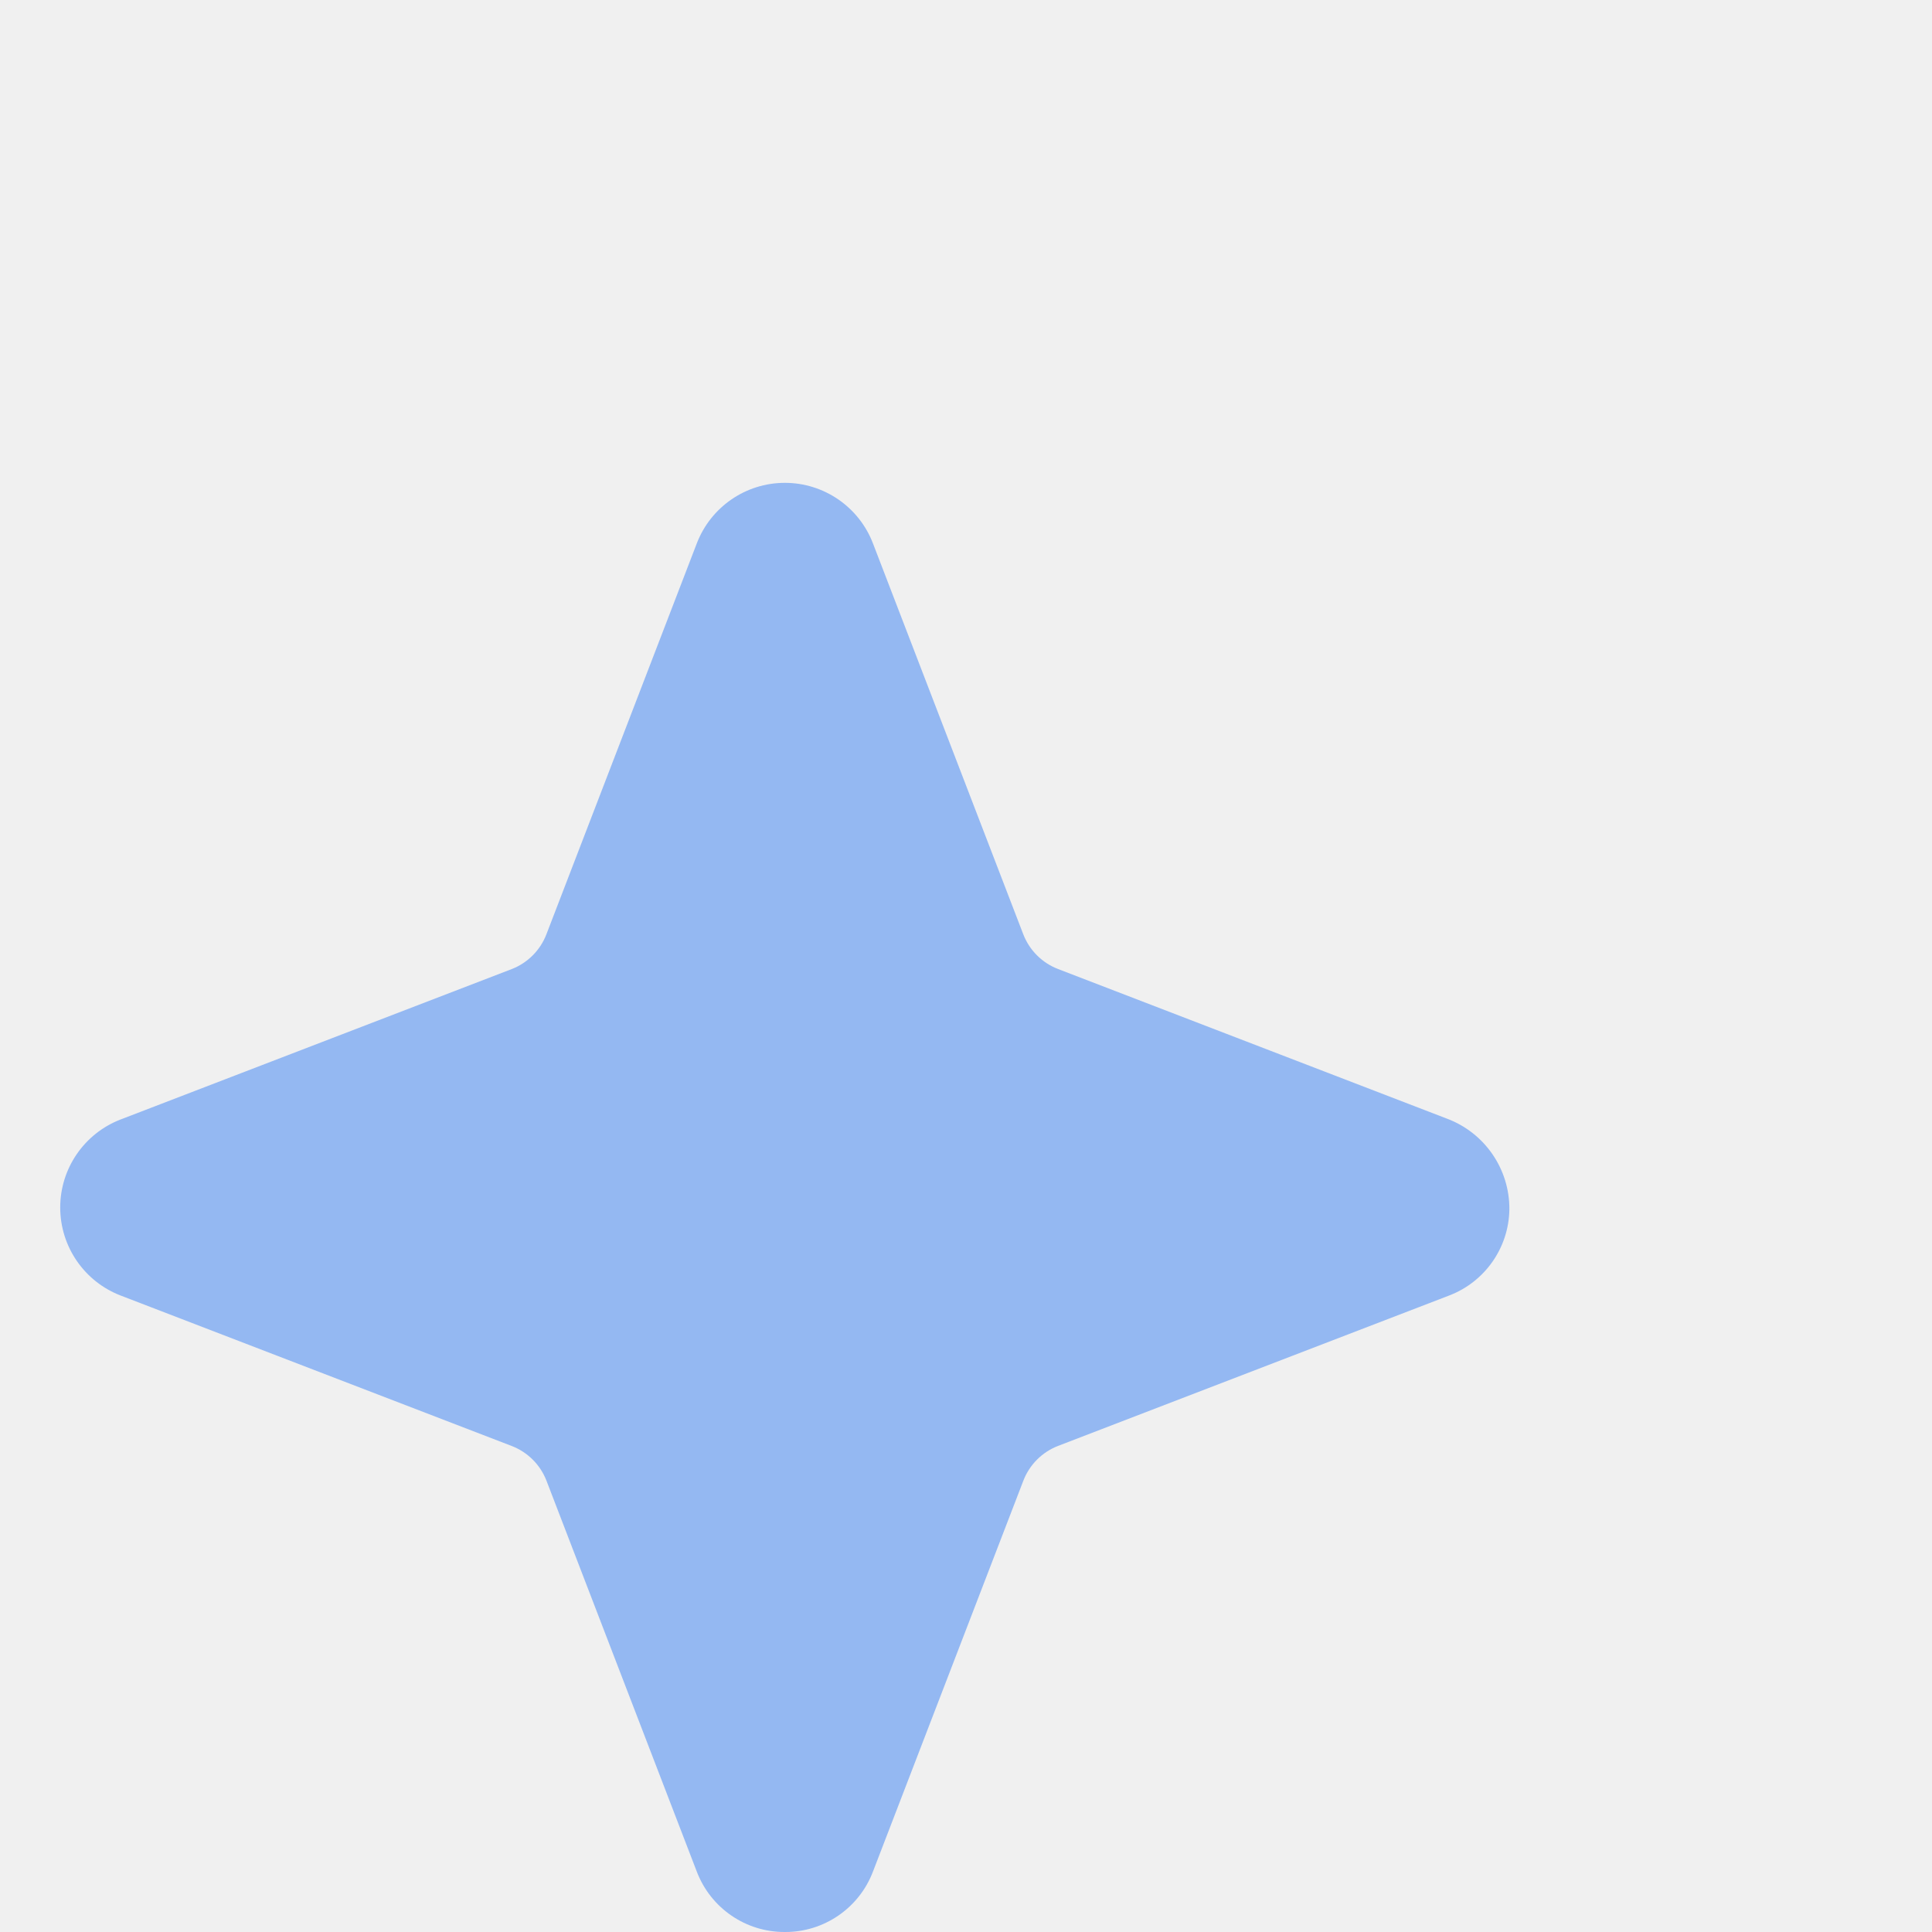
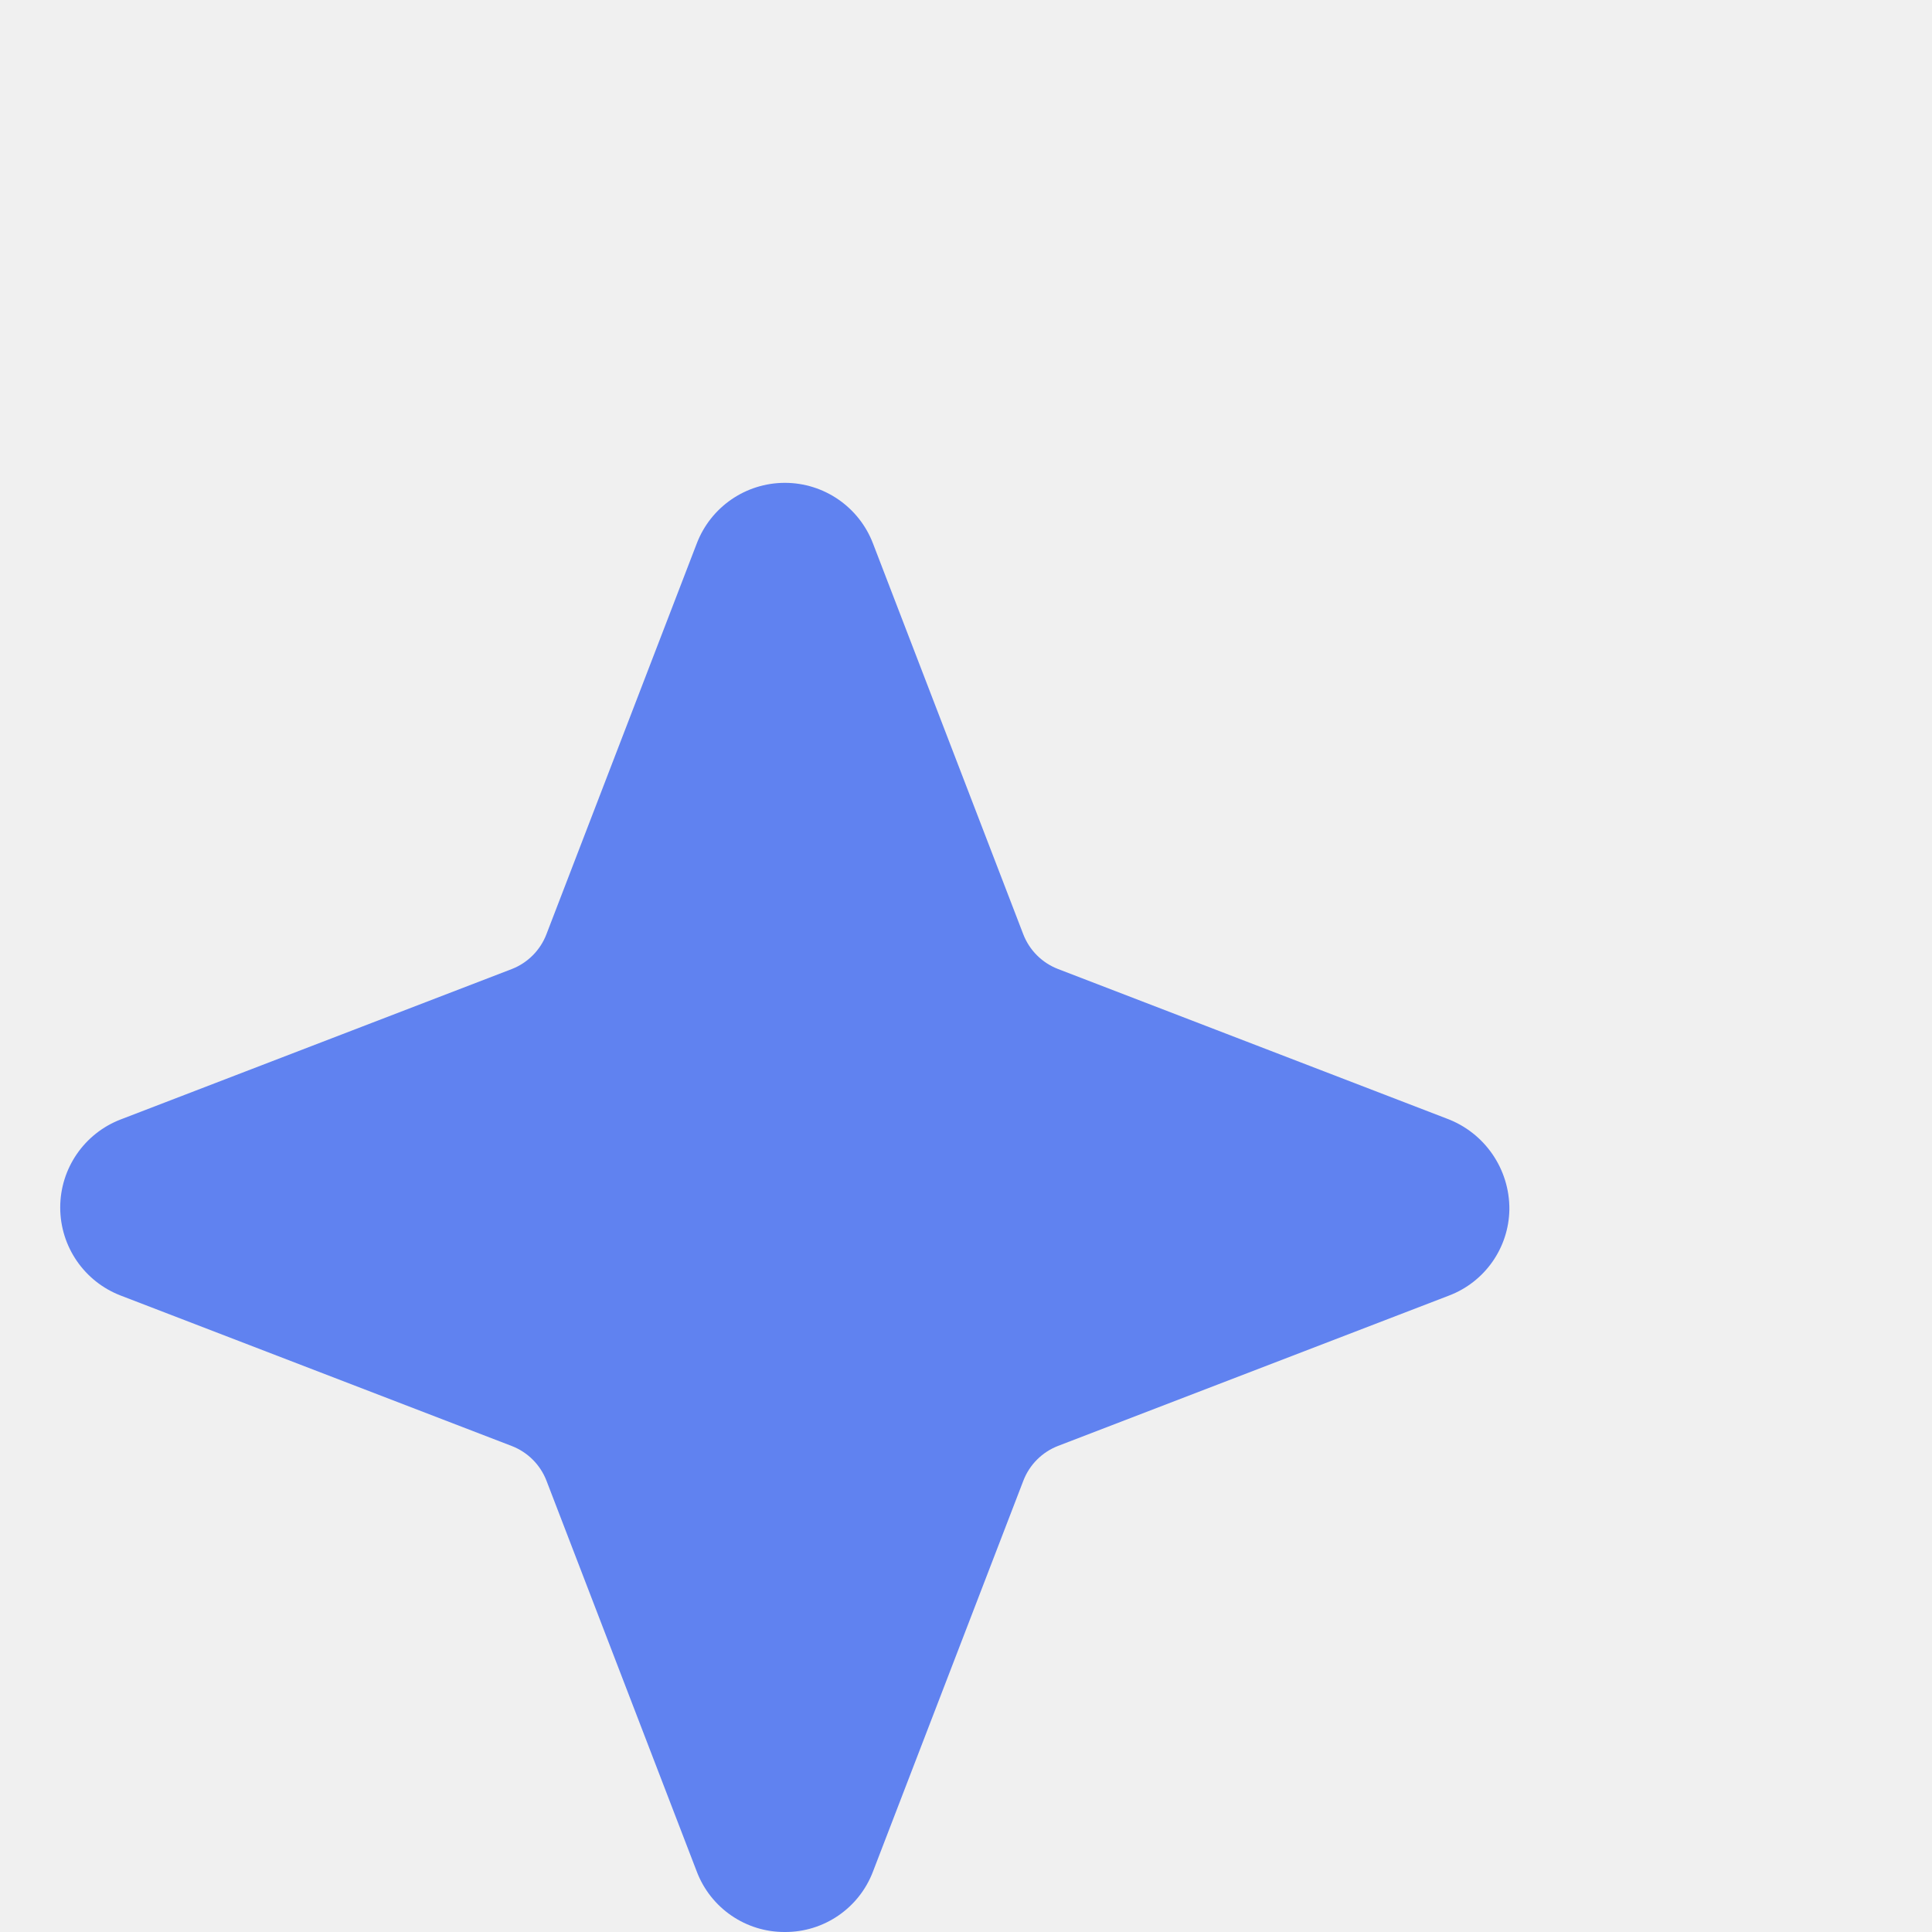
- <svg xmlns="http://www.w3.org/2000/svg" fill="#94b8f2" width="800px" height="800px" viewBox="0 0 512 512" id="icons">
-   <path d="M208,512a24.84,24.84,0,0,1-23.34-16l-39.84-103.6a16.06,16.06,0,0,0-9.19-9.19L32,343.34a25,25,0,0,1,0-46.68l103.6-39.84a16.06,16.06,0,0,0,9.19-9.19L184.66,144a25,25,0,0,1,46.68,0l39.84,103.6a16.06,16.06,0,0,0,9.19,9.19l103,39.63A25.49,25.49,0,0,1,400,320.52a24.82,24.82,0,0,1-16,22.82l-103.6,39.84a16.06,16.06,0,0,0-9.19,9.19L231.34,496A24.84,24.84,0,0,1,208,512Zm66.85-254.84h0Z" />
+ <svg xmlns="http://www.w3.org/2000/svg" width="800" height="800" viewBox="0 0 512 512">
+   <style>
+         .icon-fill { fill: #6082f0; }
+         @media (prefers-color-scheme: dark) { .icon-fill { fill: #fff; } }
+     </style>
+   <path class="icon-fill" d="M208,512a24.84,24.84,0,0,1-23.34-16l-39.84-103.6a16.06,16.06,0,0,0-9.19-9.19L32,343.34a25,25,0,0,1,0-46.68l103.6-39.84a16.06,16.06,0,0,0,9.19-9.19L184.66,144a25,25,0,0,1,46.68,0l39.84,103.6a16.06,16.06,0,0,0,9.19,9.19l103,39.63A25.49,25.49,0,0,1,400,320.52a24.82,24.82,0,0,1-16,22.82l-103.6,39.84a16.06,16.06,0,0,0-9.19,9.19L231.34,496A24.84,24.84,0,0,1,208,512Zm66.85-254.84h0Z" />
</svg>
